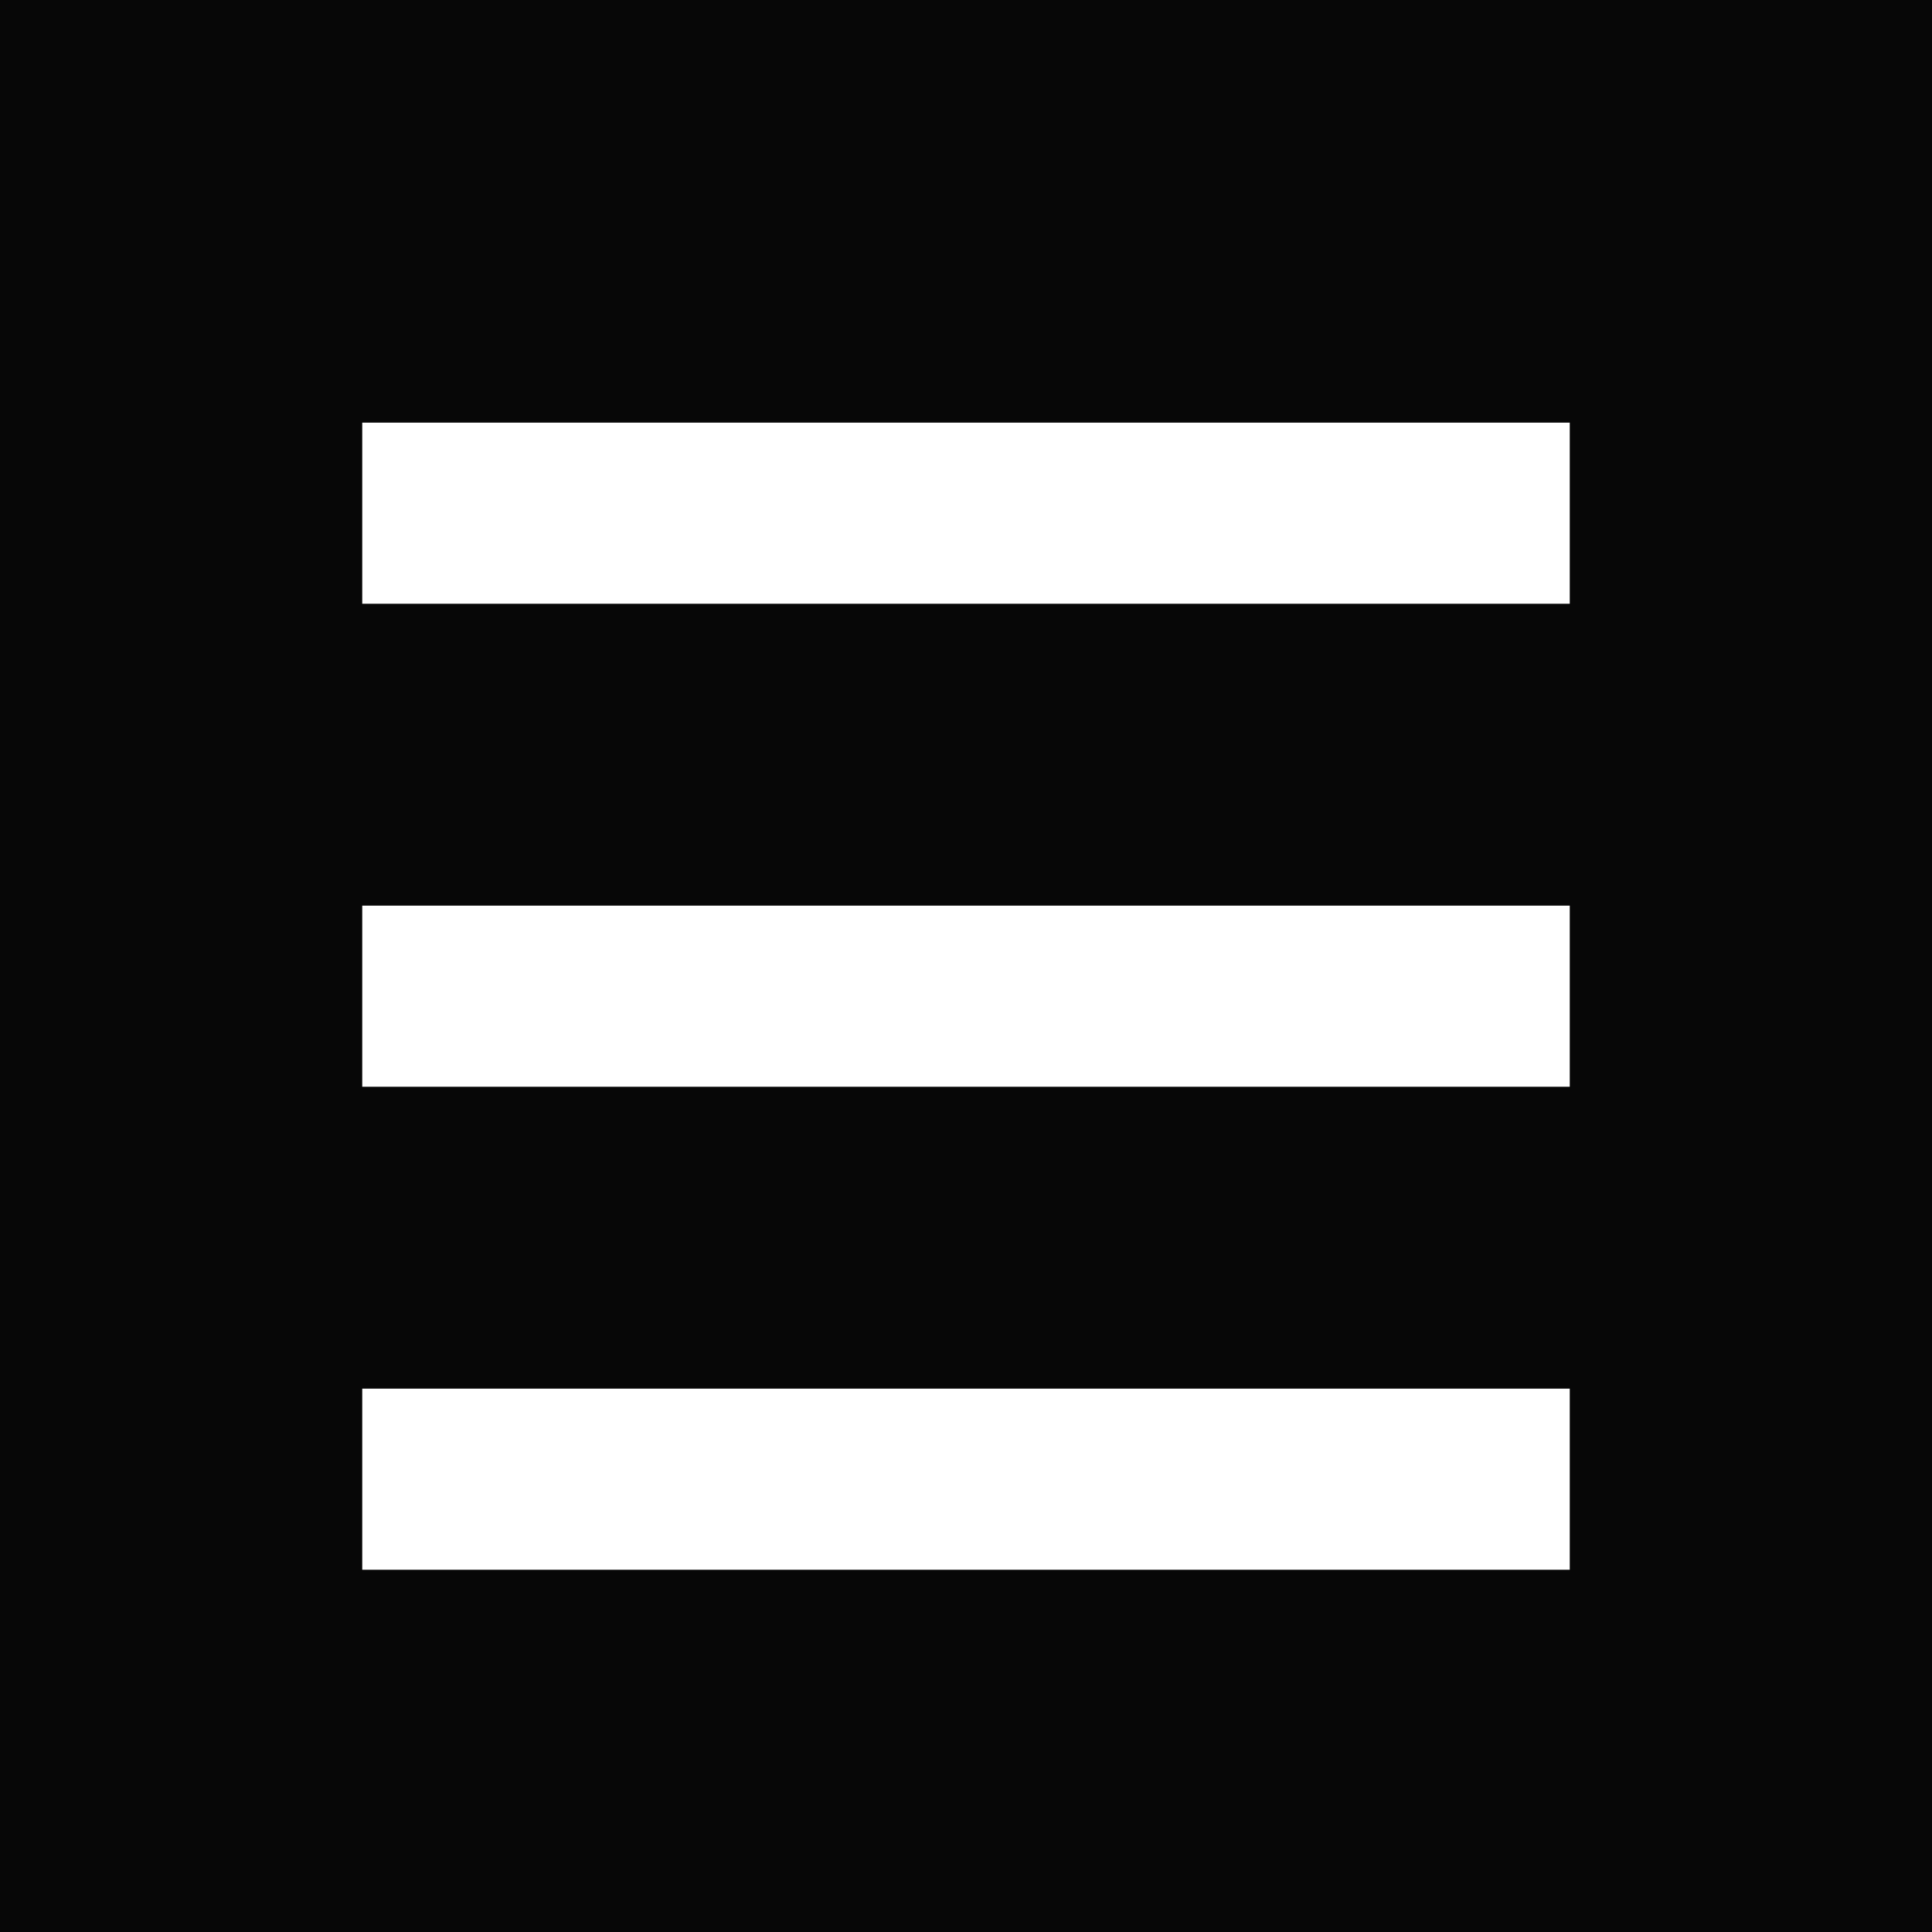
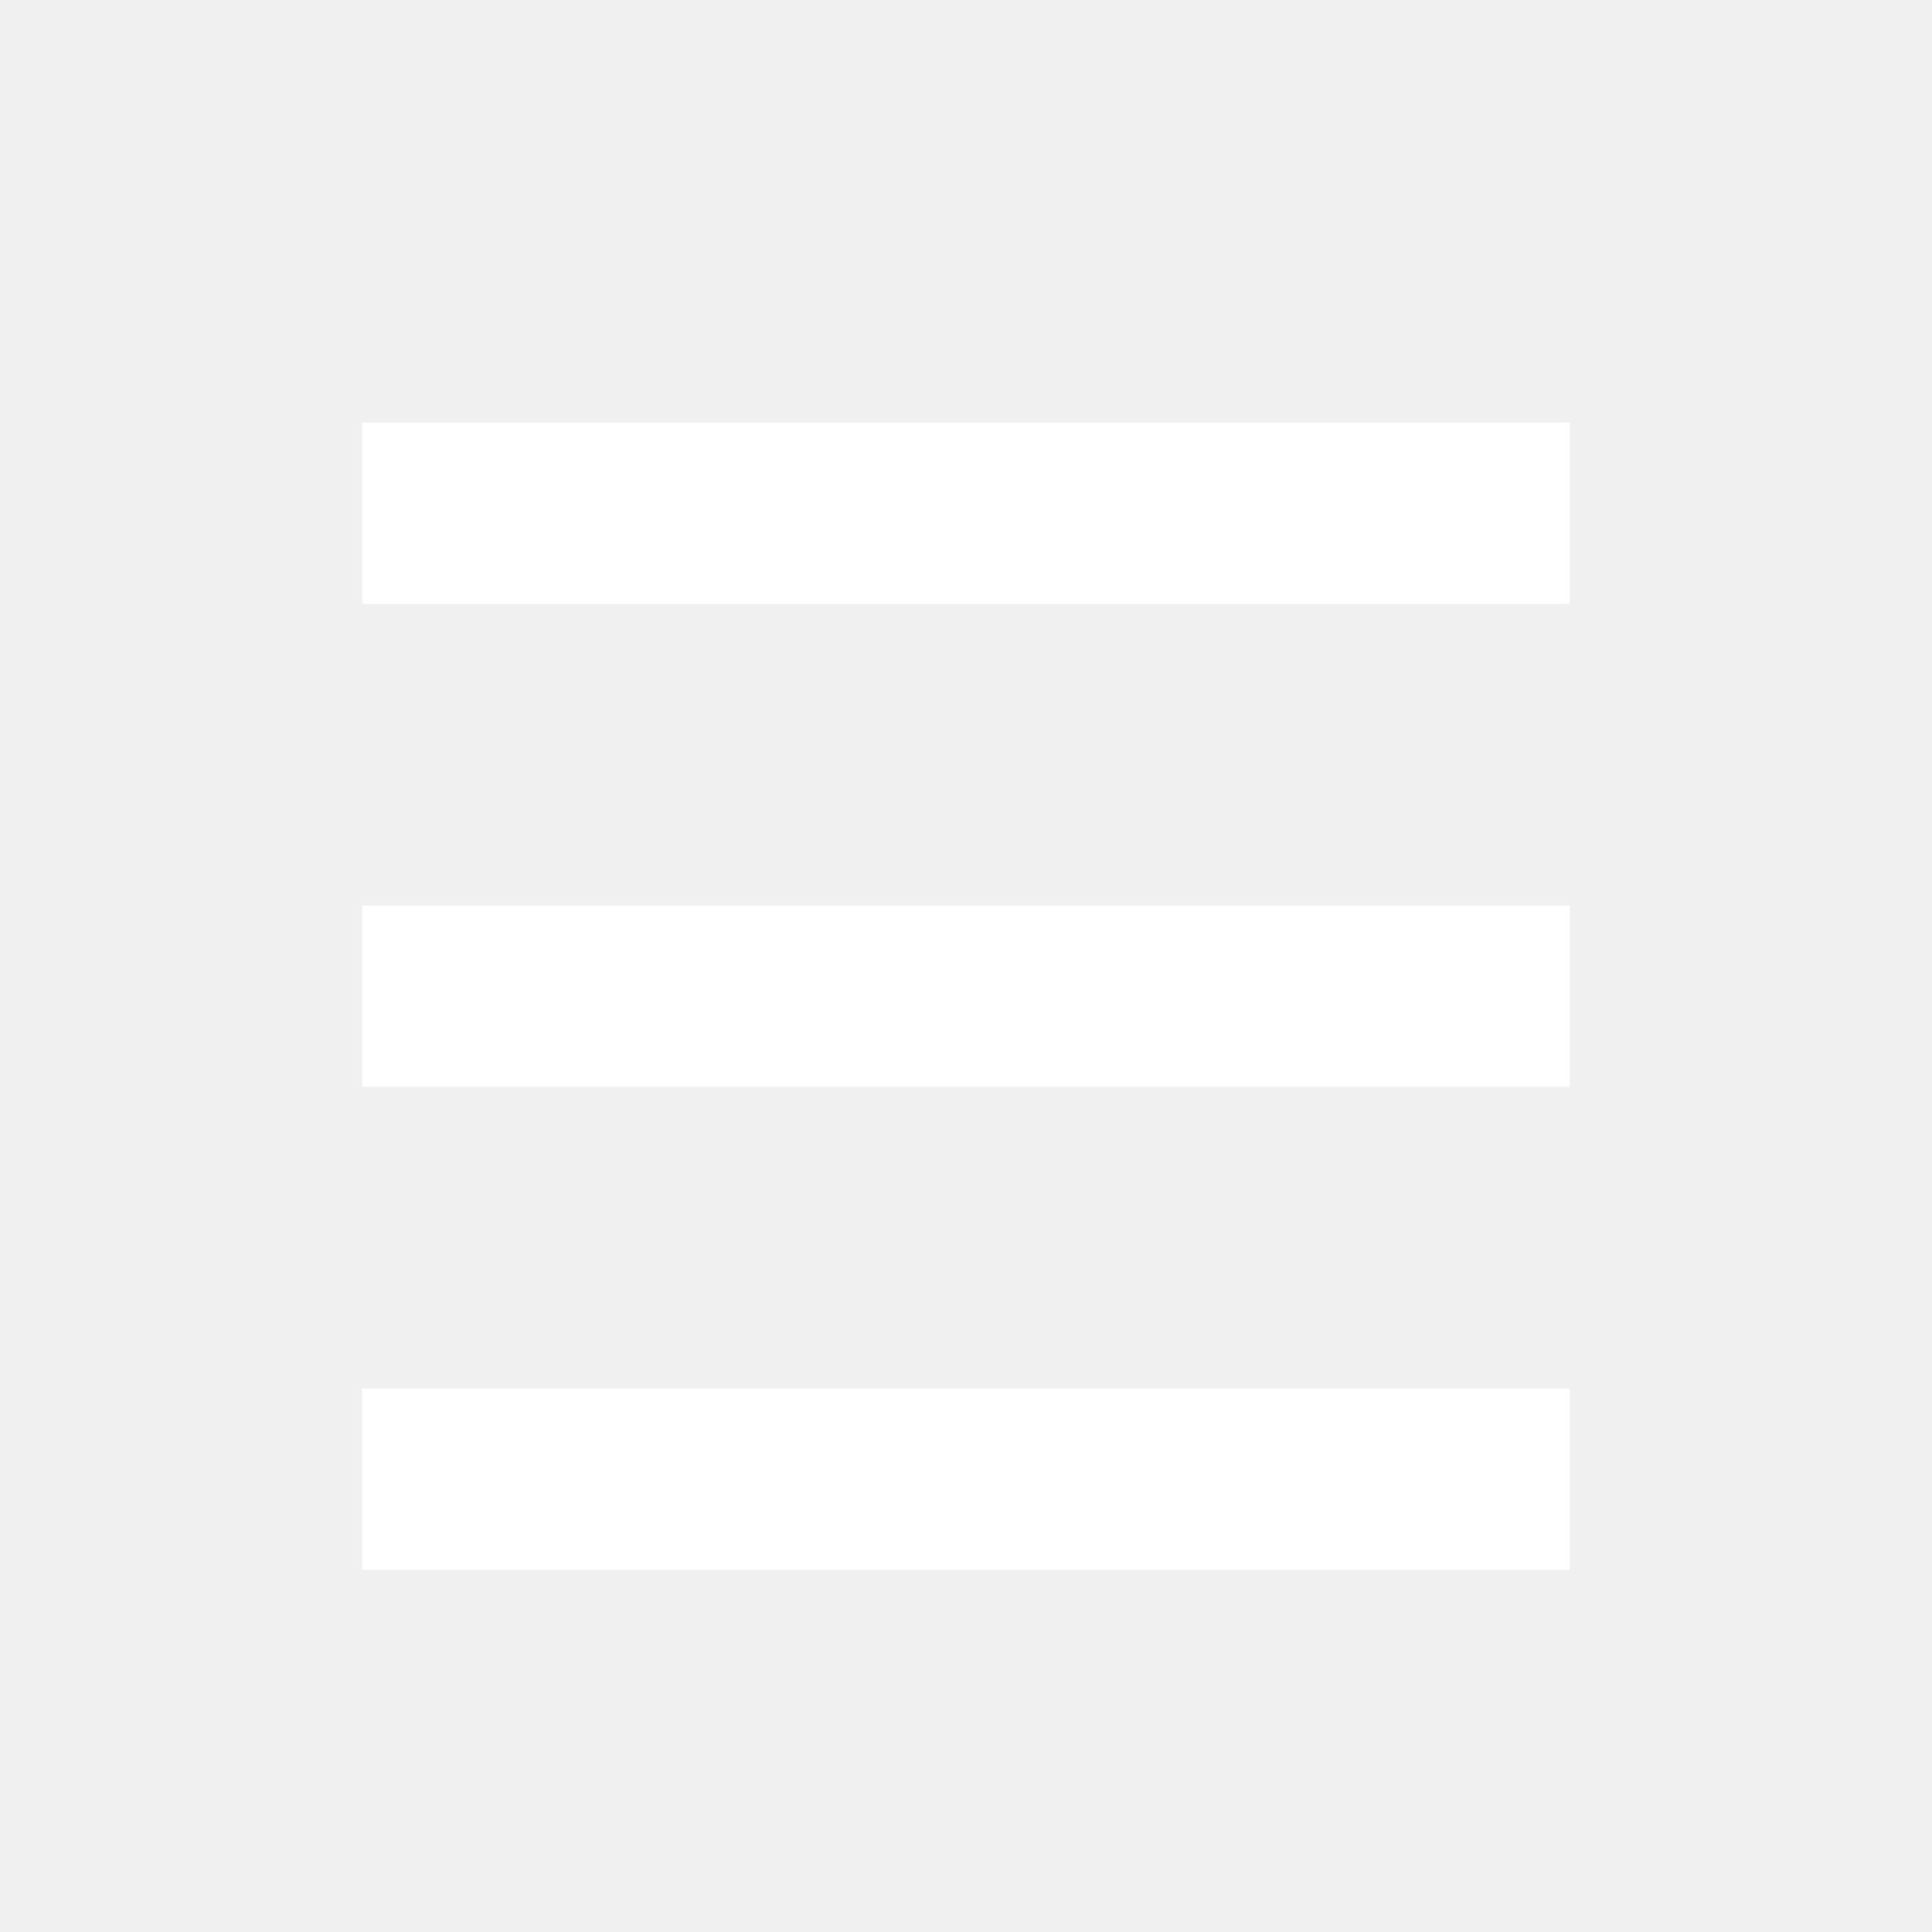
- <svg xmlns="http://www.w3.org/2000/svg" version="1.2" baseProfile="tiny" x="0px" y="0px" viewBox="0 0 67.5 67.5" xml:space="preserve">
-   <g id="BG_1_">
-     <g id="BG">
-       <rect fill-rule="evenodd" fill="#070707" width="67.5" height="67.5" />
-     </g>
-   </g>
-   <g id="hamburger_1_">
-     <g id="hamburger">
-       <path fill="#FFFFFF" d="M12.656,14.766v6.328h42.188v-6.328H12.656z M12.656,37.969h42.188v-6.328H12.656V37.969z M12.656,54.844    h42.188v-6.328H12.656V54.844z" />
-     </g>
-   </g>
+ <svg xmlns="http://www.w3.org/2000/svg" version="1.1" x="0" y="0" viewBox="0 0 67.5 67.5" xml:space="preserve" enable-background="new 0 0 67.5 67.5">
+   <style type="text/css">
+ 	.st0{fill-rule:evenodd;clip-rule:evenodd;fill:#FFFFFF;}
+ </style>
+   <path class="st0" d="M12.656 54.844h42.188v-6.328H12.656V54.844zM12.656 14.766v6.328h42.188v-6.328H12.656zM12.656 37.969h42.188v-6.328H12.656V37.969z" />
</svg>
